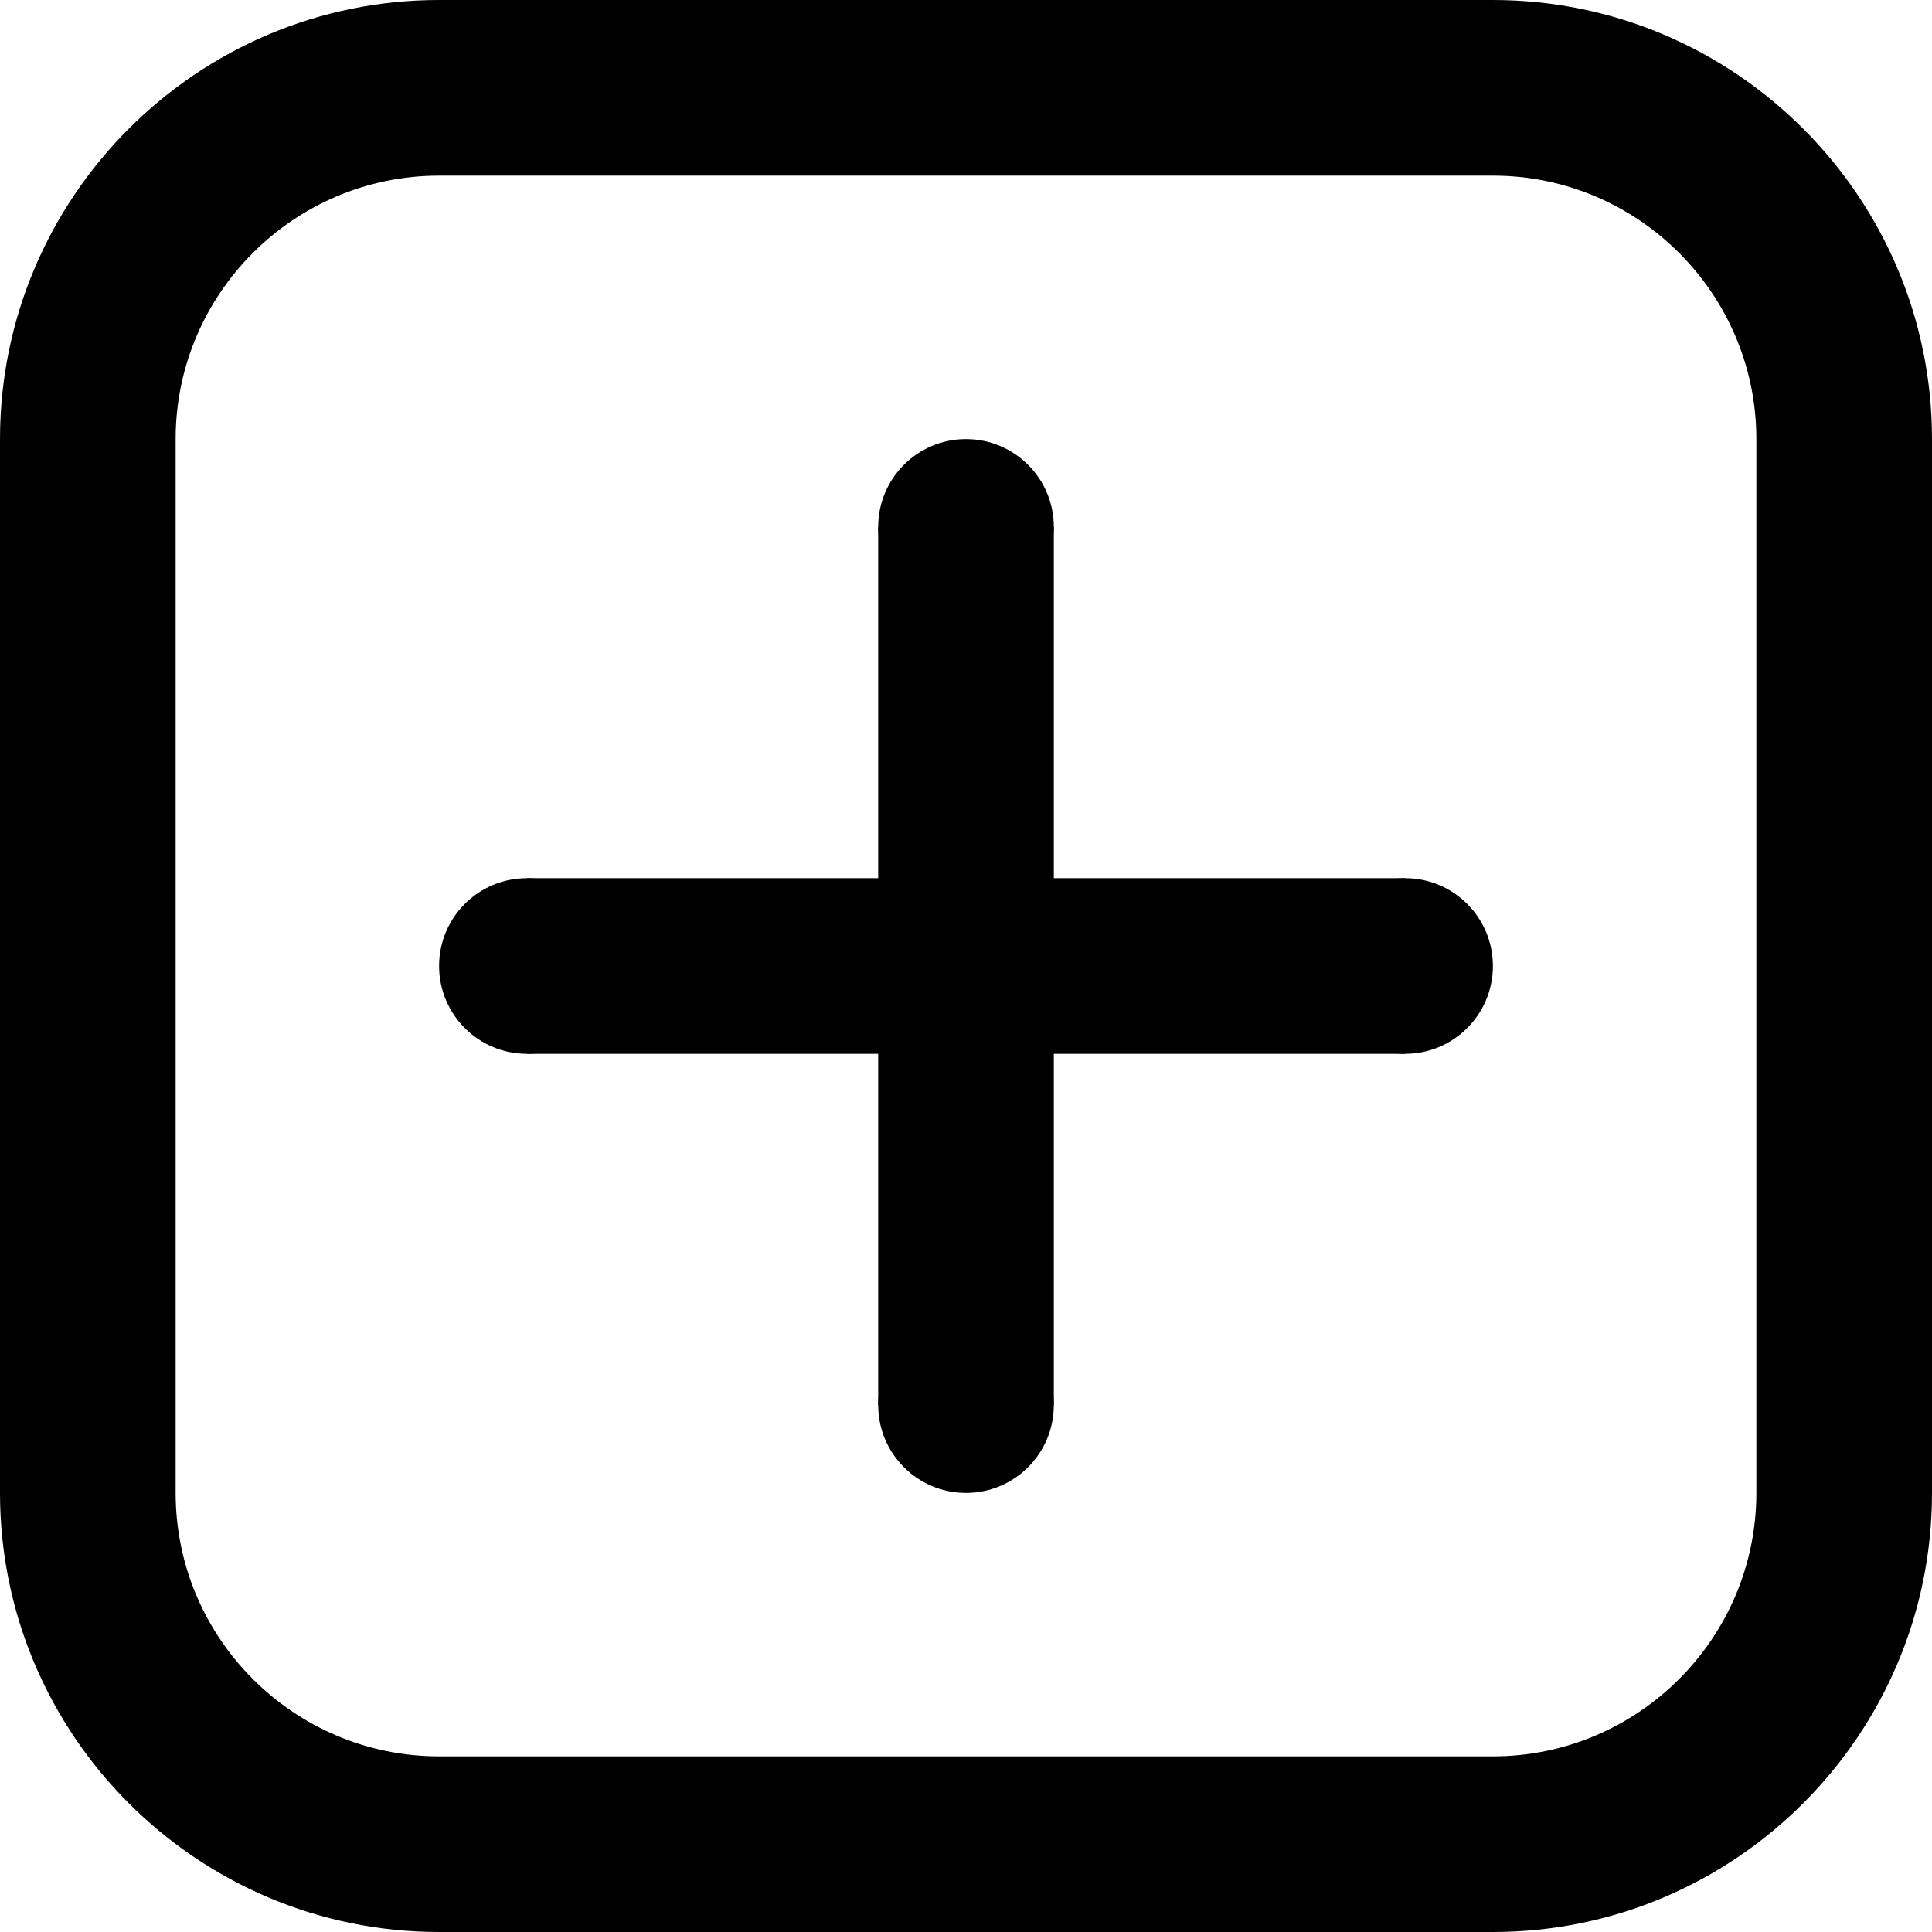
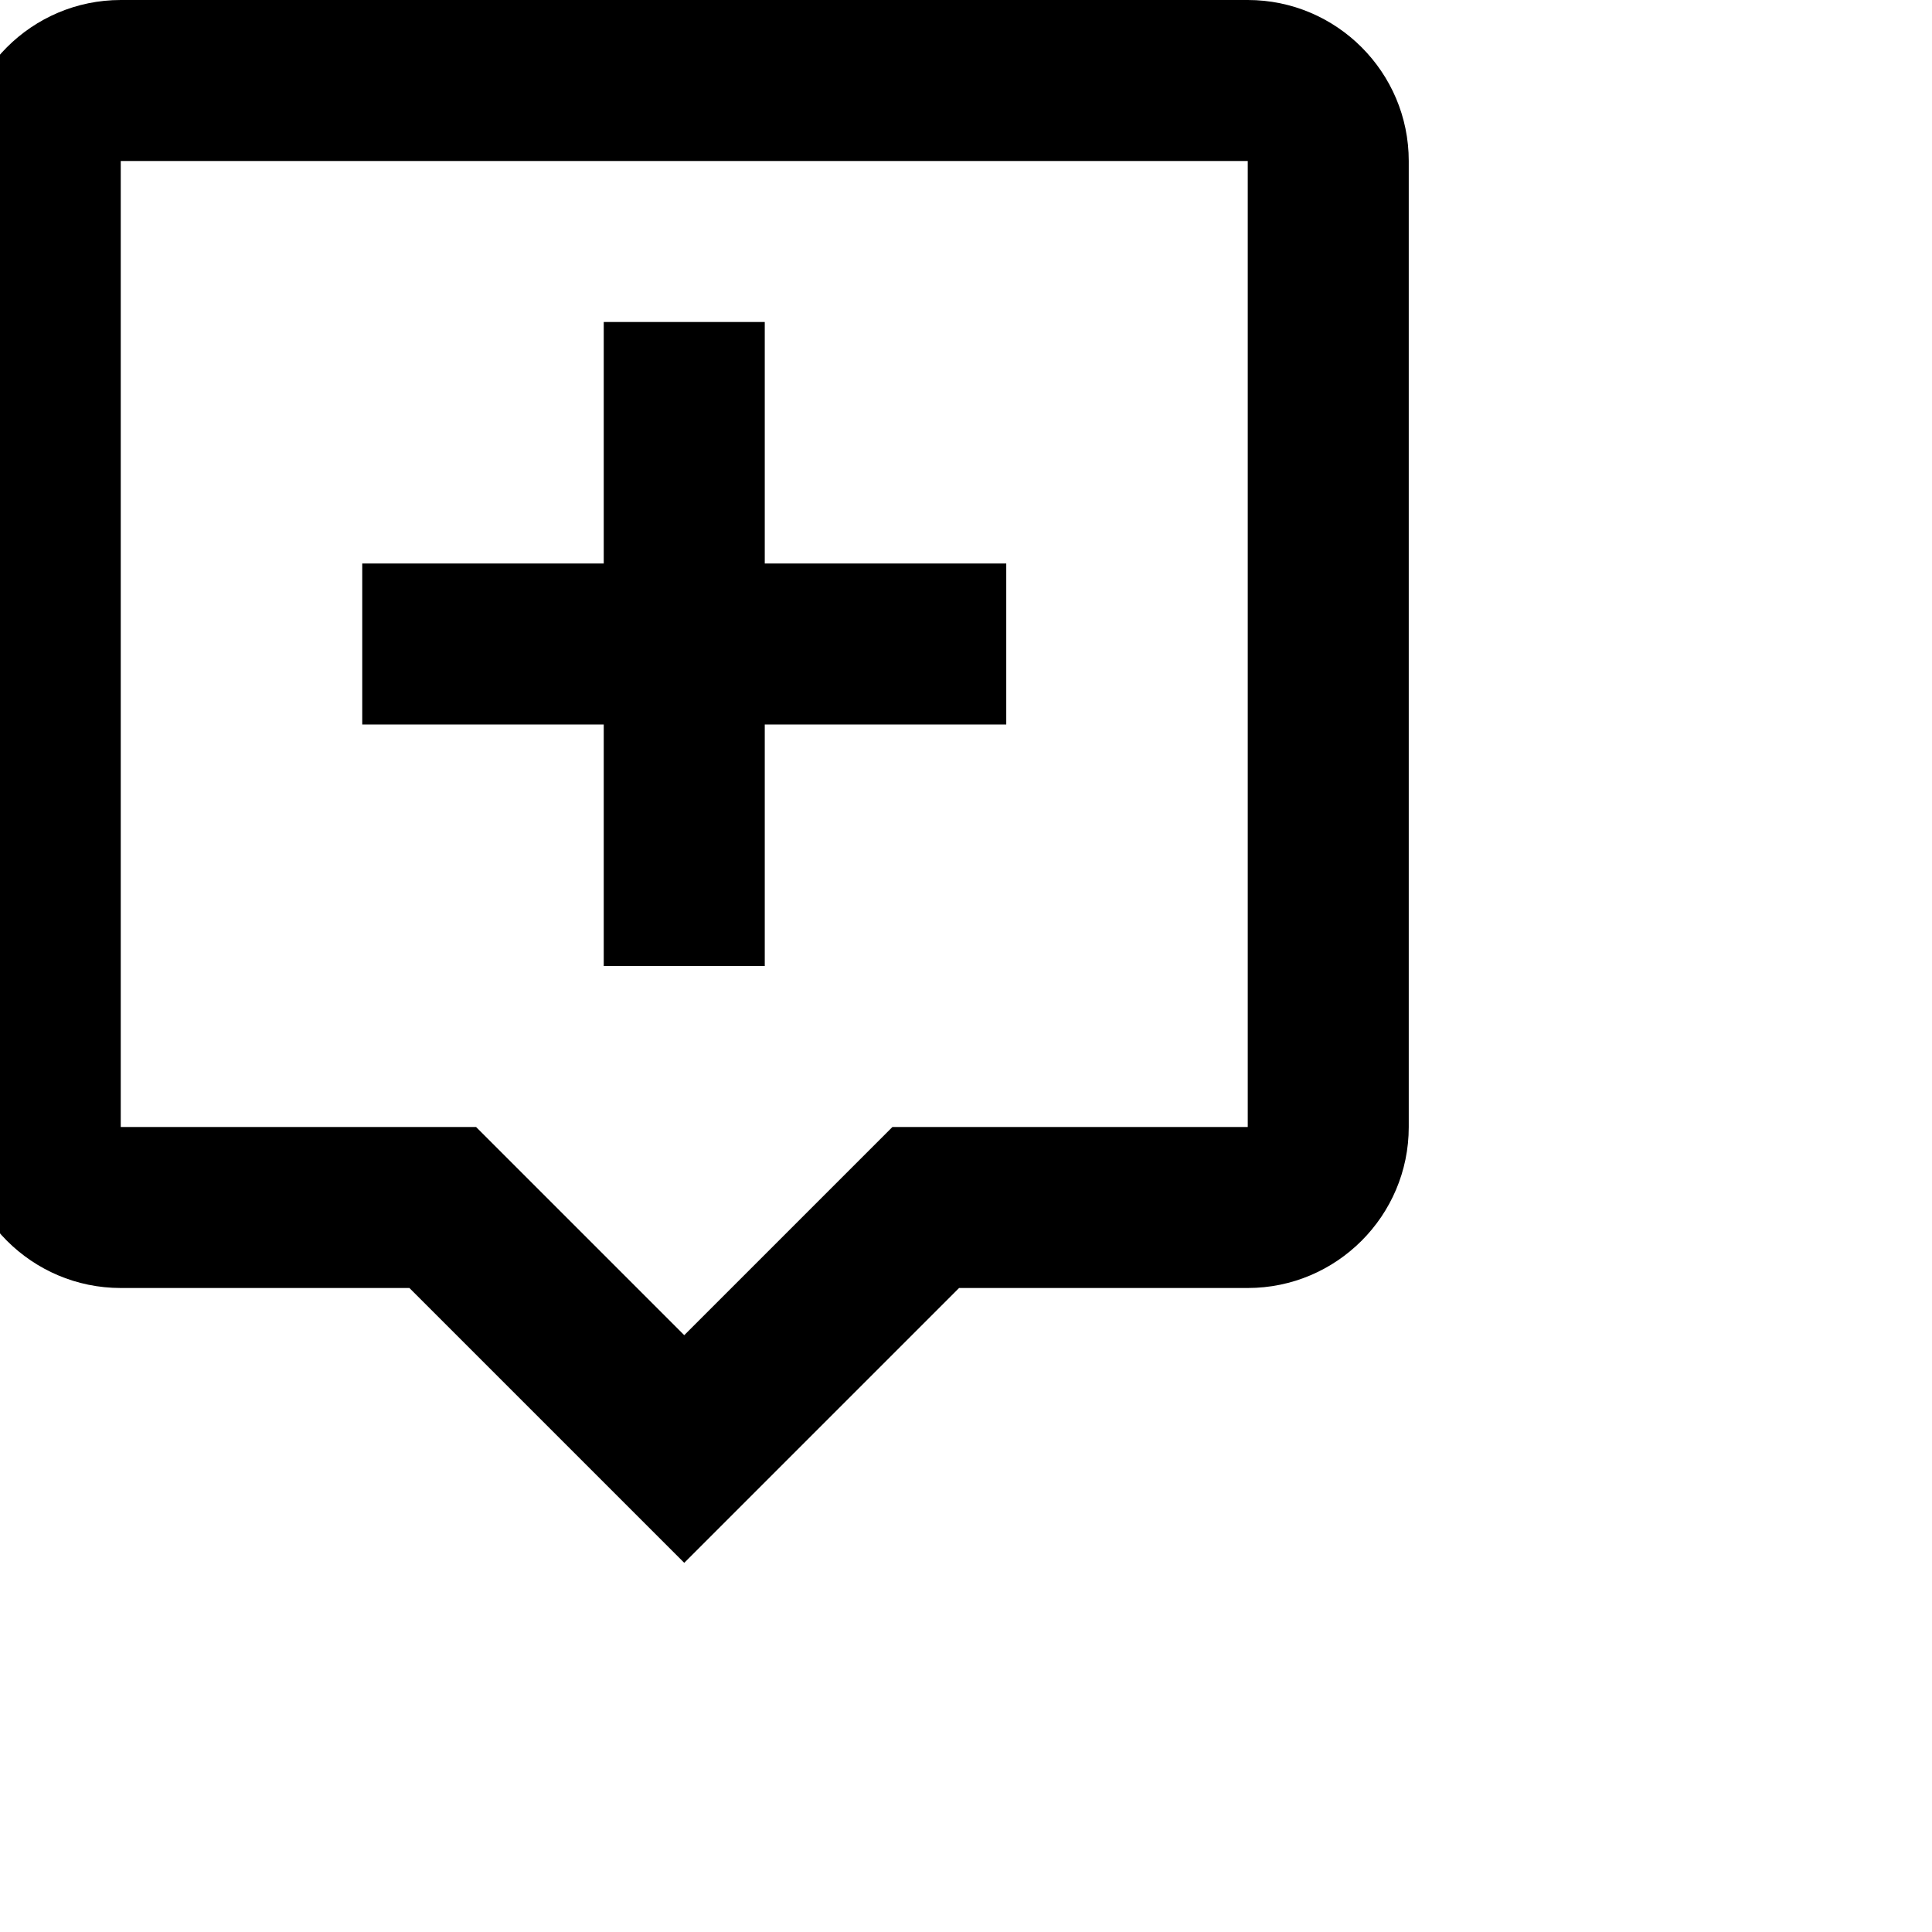
- <svg xmlns="http://www.w3.org/2000/svg" viewBox="0 0 22 22" preserveAspectRatio="xMidYMin meet">
-   <path d="M17 22H5c-2.757 0-5-2.243-5-5V5c0-2.757 2.243-5 5-5h12c2.757 0 5 2.243 5 5v12c0 2.757-2.243 5-5 5zM5 2C3.346 2 2 3.346 2 5v12c0 1.654 1.346 3 3 3h12c1.654 0 3-1.346 3-3V5c0-1.654-1.346-3-3-3H5z" />
-   <path d="M10 6h2v10h-2z" />
-   <path d="M6 10h10v2H6z" />
-   <circle cx="11" cy="6" r="1" />
-   <circle cx="6" cy="11" r="1" />
-   <circle cx="11" cy="16" r="1" />
-   <circle cx="16" cy="11" r="1" />
+ <svg xmlns="http://www.w3.org/2000/svg" width="32" height="32" viewBox="3.5 2 24 24">
+   <path d="M3 16c0 1.103.897 2 2 2h3.586L12 21.414 15.414 18H19c1.103 0 2-.897 2-2V4c0-1.103-.897-2-2-2H5c-1.103 0-2 .897-2 2v12zM5 4h14v12h-4.414L12 18.586 9.414 16H5V4z" />
+   <path d="M11 14h2v-3h3V9h-3V6h-2v3H8v2h3z" />
</svg>
